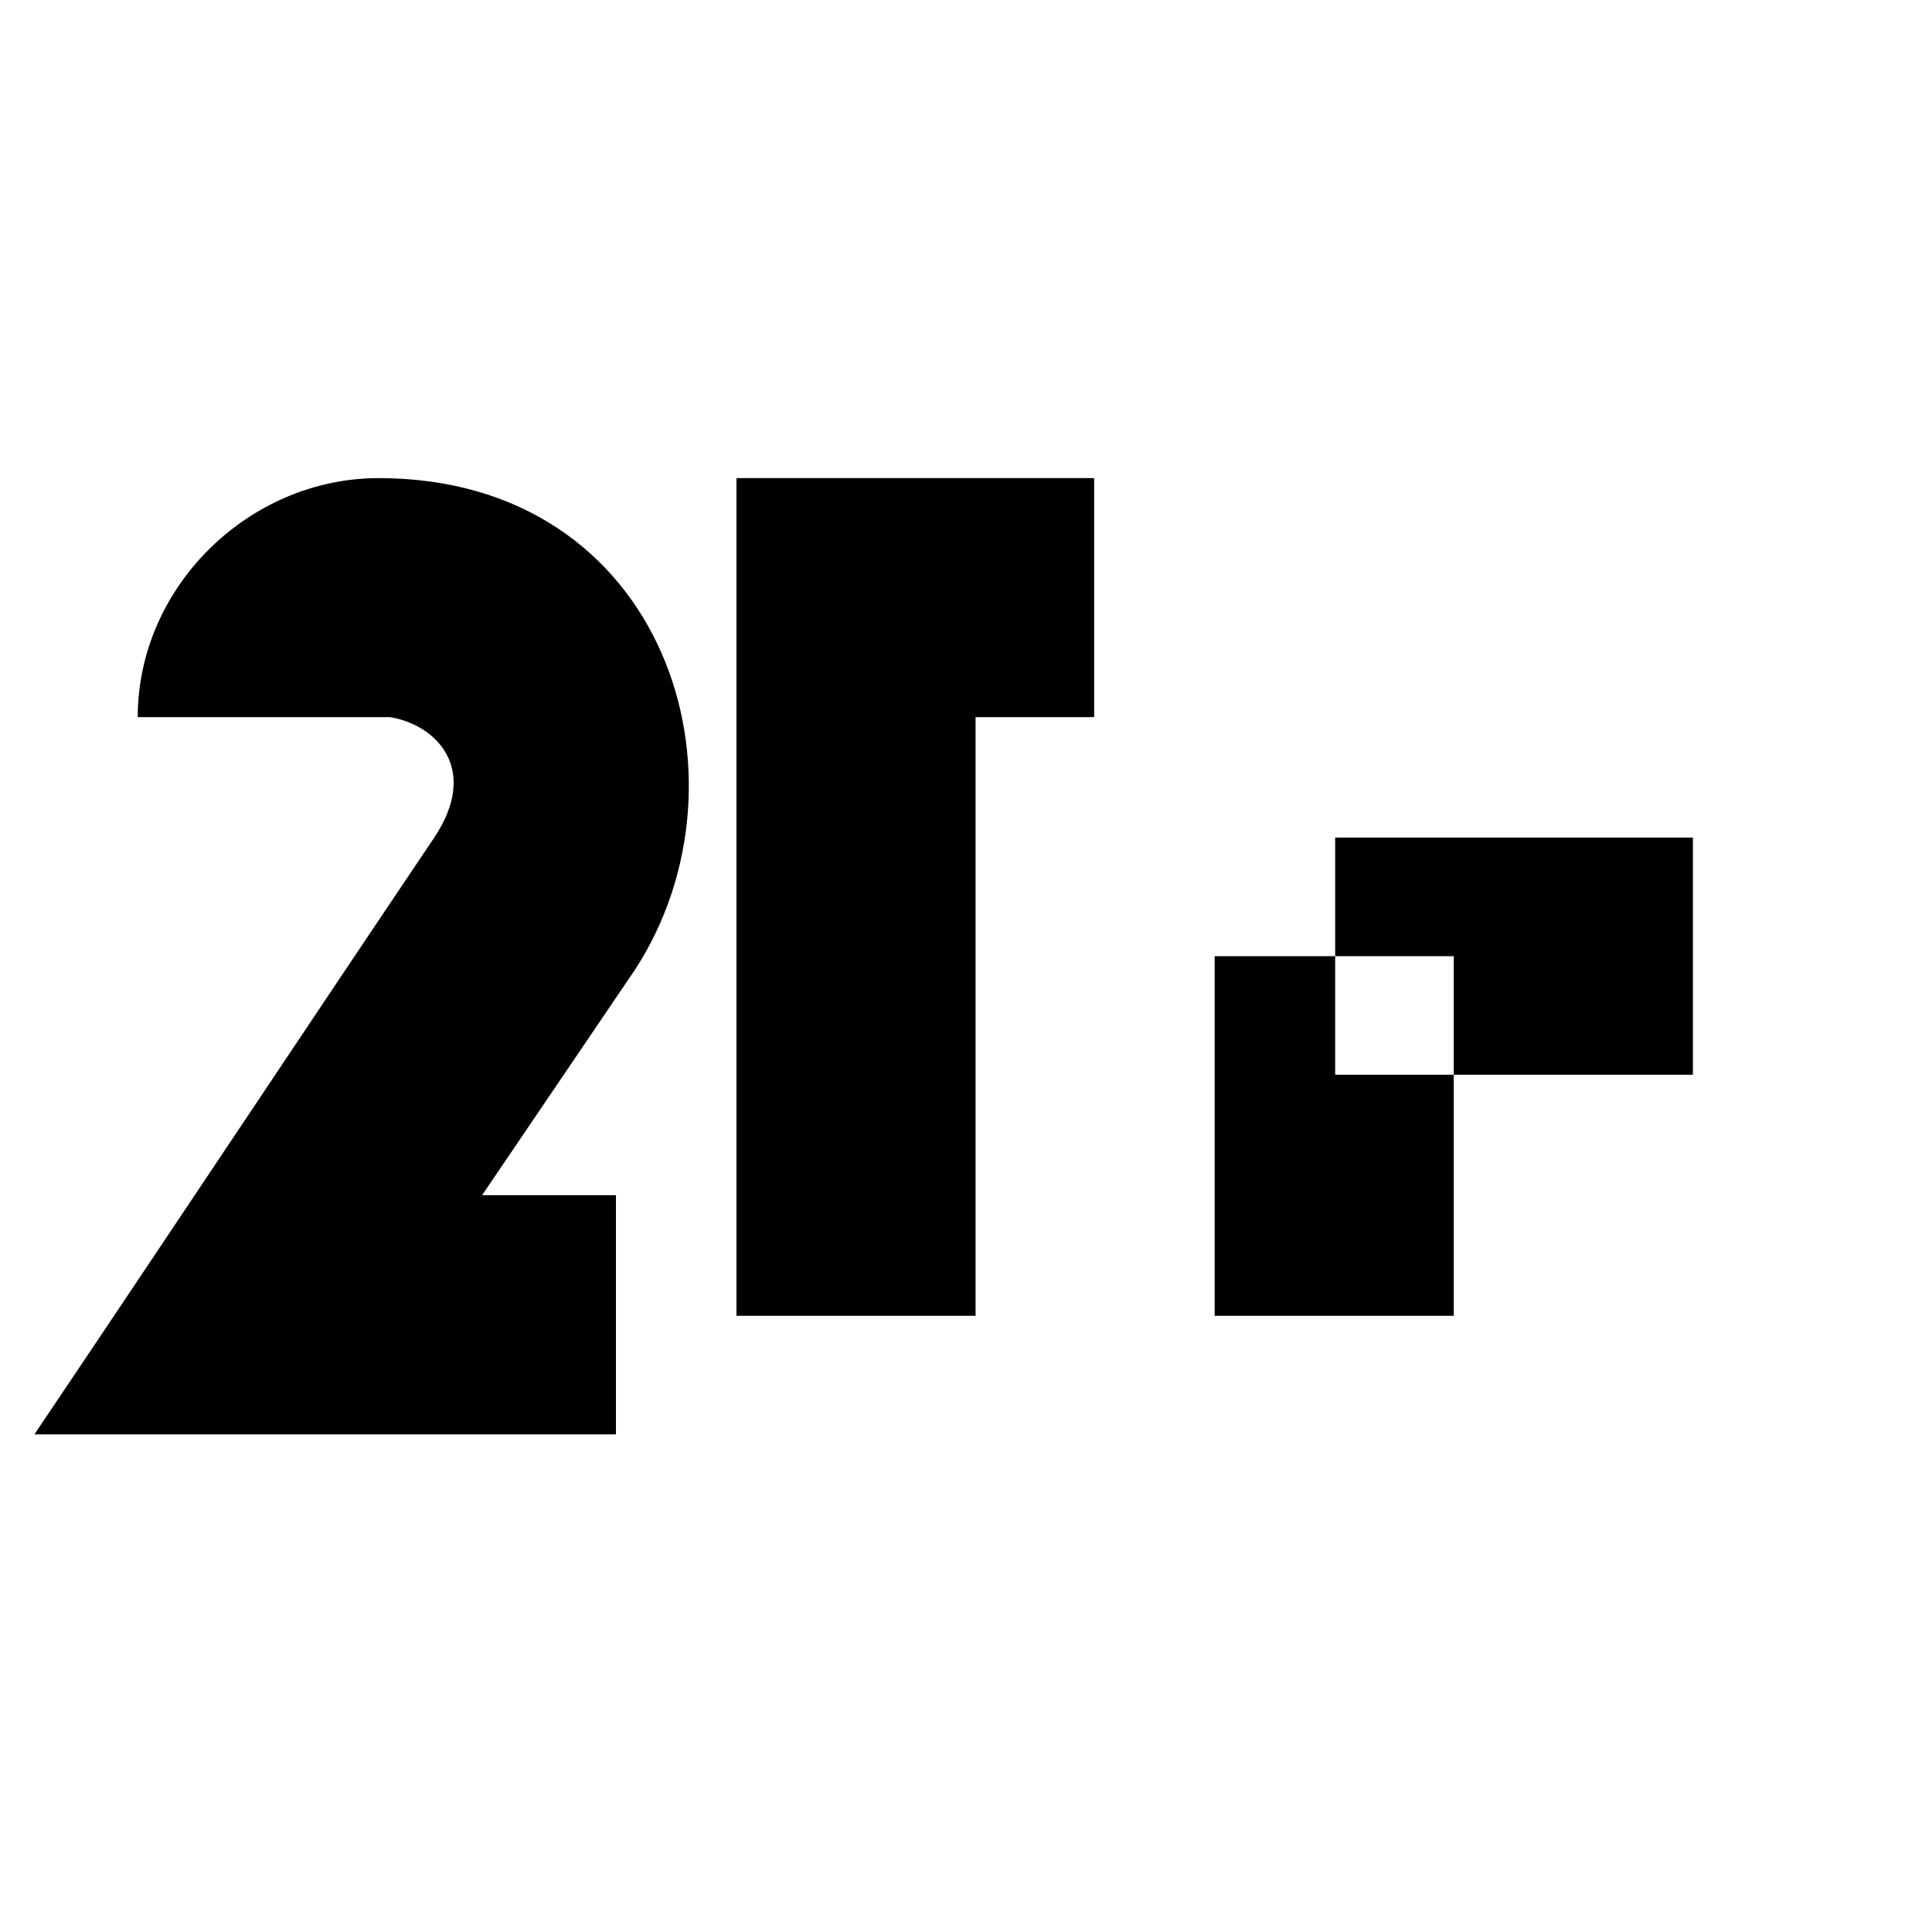
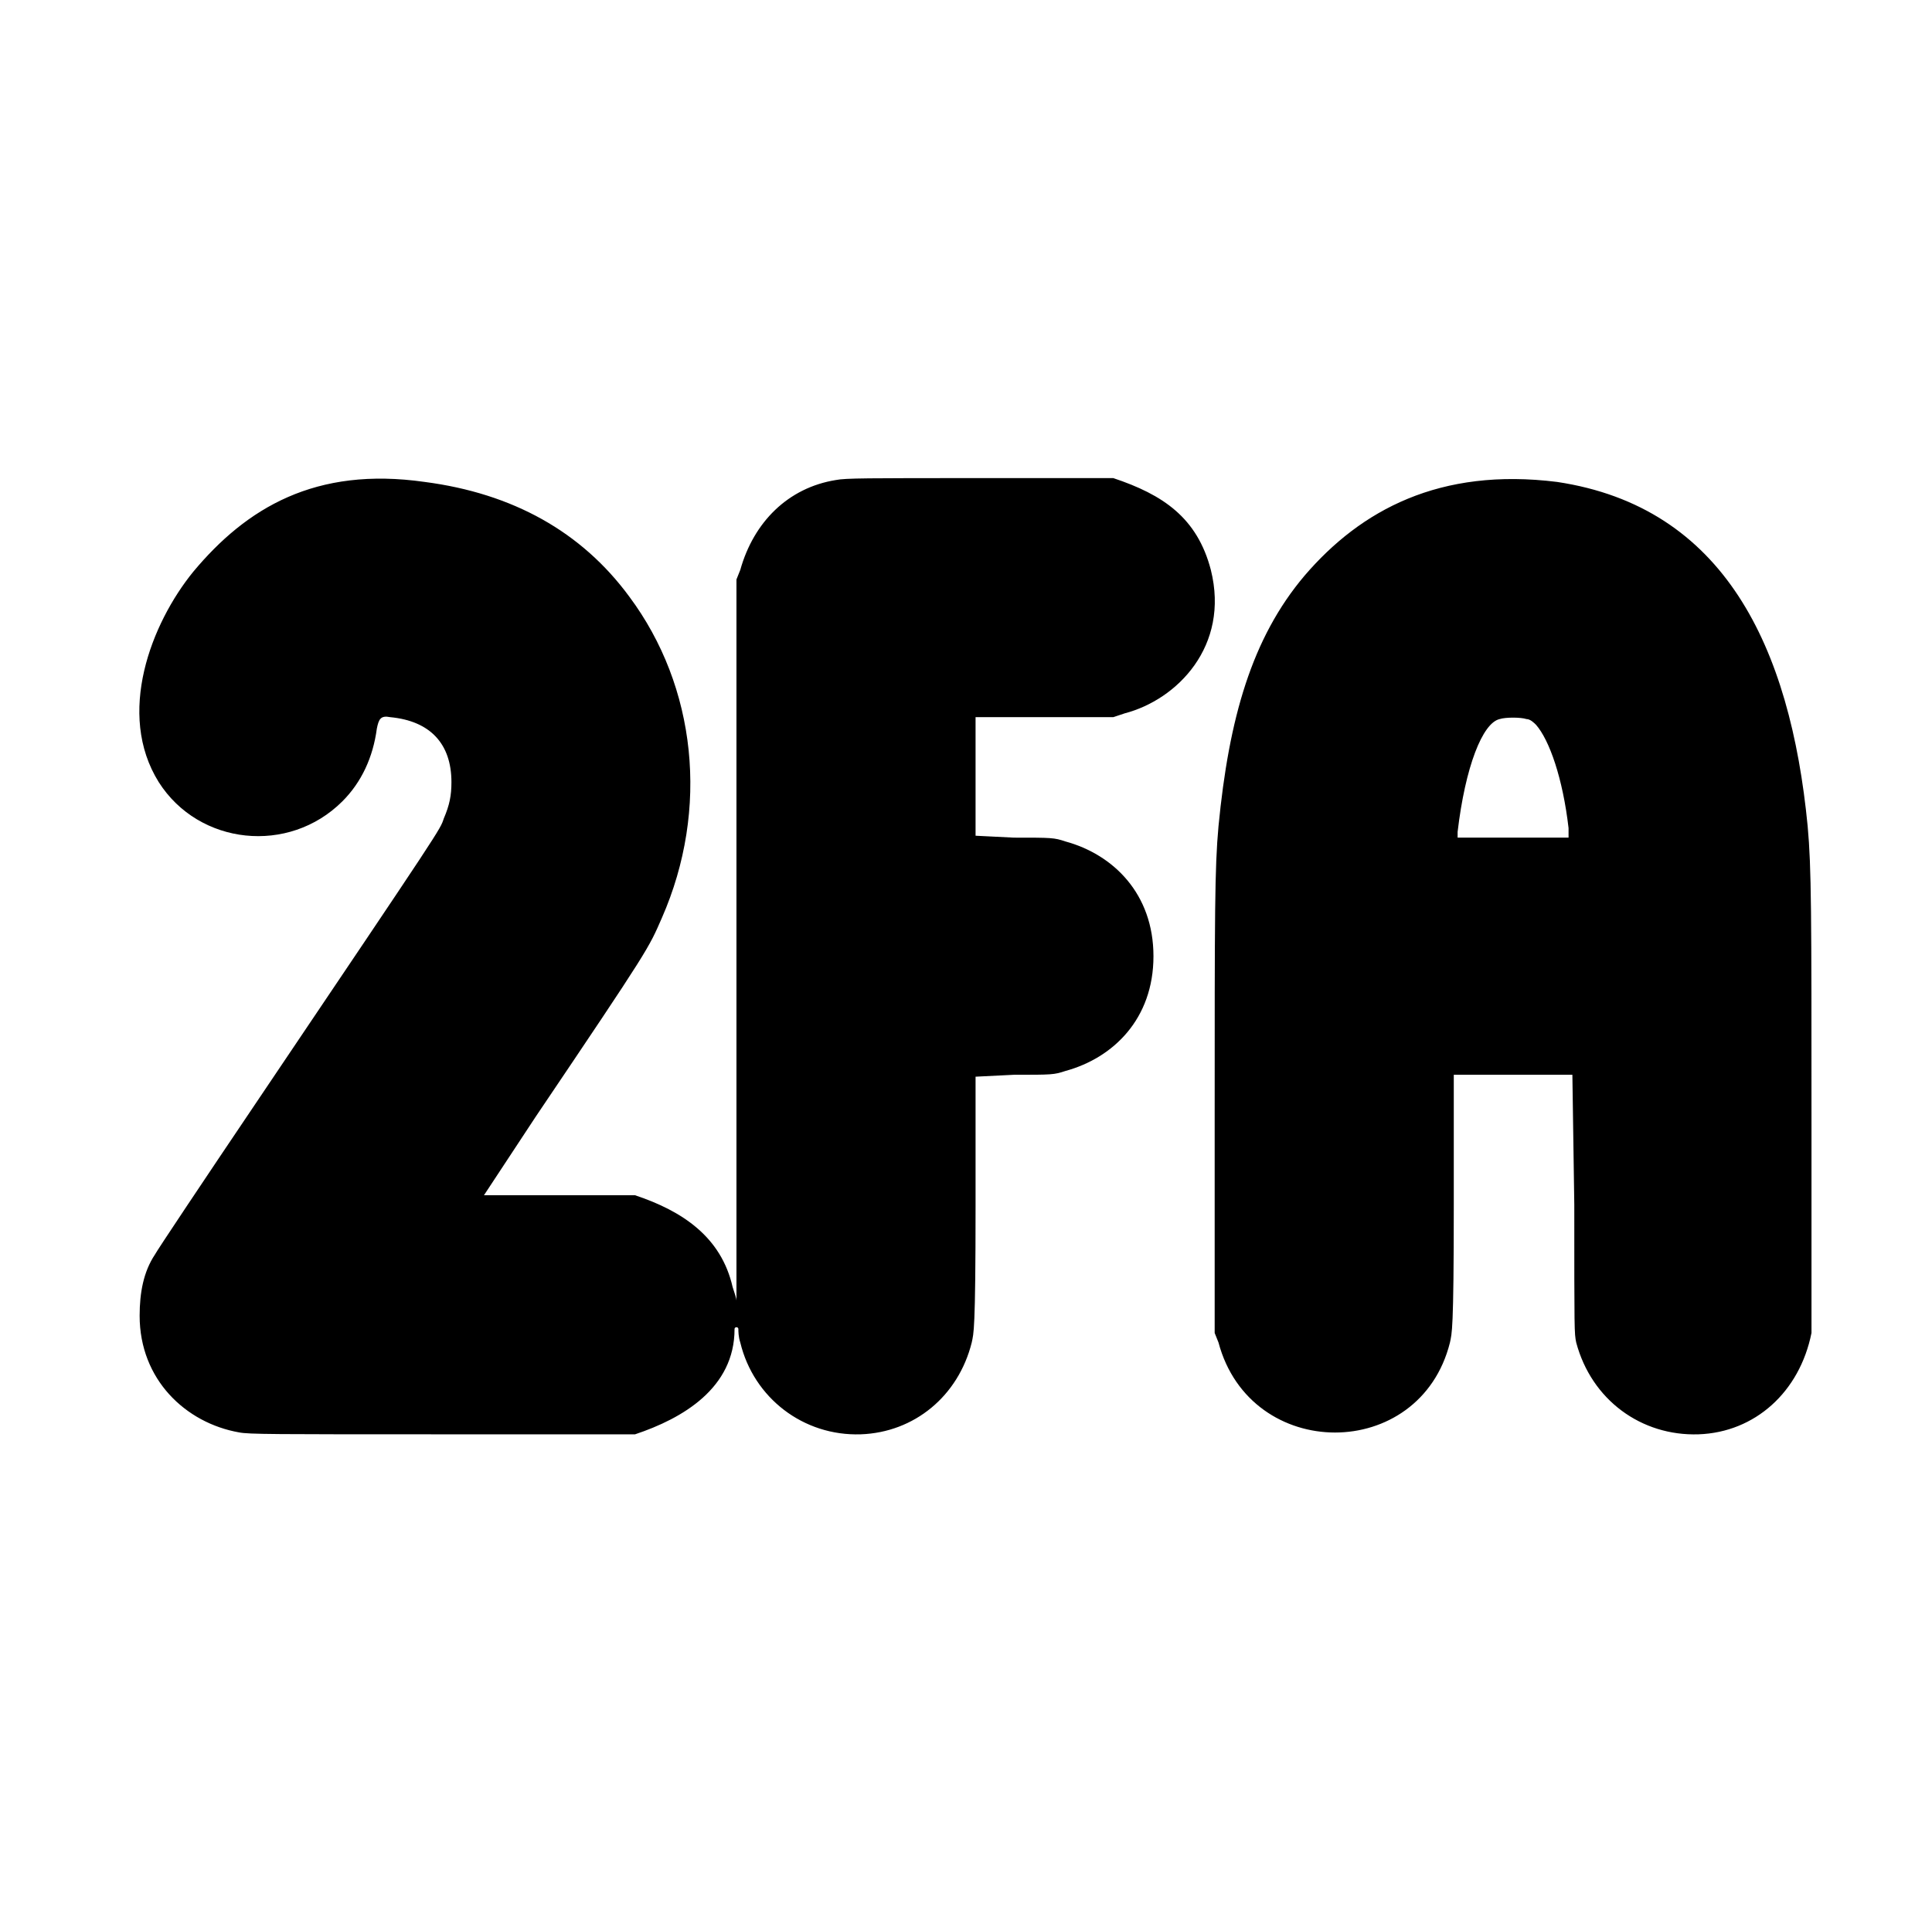
<svg xmlns="http://www.w3.org/2000/svg" version="1.1" viewBox="-10 0 1010 1000">
  <g transform="matrix(1 0 0 -1 0 800)">
-     <path fill="currentColor" d="M312 50h-304c70 104 139 208 209 312c24 36 1 59 -23 63h-132c0 68 58 125 126 125c150 0 199 -157 134 -257l-80 -118h70v-125zM375 112v438h187v-125h-62v-313h-125zM438 362v-124h93v124h-93zM438 362h93v-124h-93v124zM625 112v188h125v-188h-125zM812 112h126v188 h-126v-188zM688 362v-124h187v124h-187zM625 300c0 38 -15 250 156 250s157 -212 157 -250h-126c0 87 -13 125 -31 125s-31 -38 -31 -125h-125zM812 112v188h126v-188h-126zM688 362h187v-124h-187v124zM625 300h125c0 87 13 125 31 125s31 -38 31 -125h126 c0 38 14 250 -157 250s-156 -212 -156 -250zM688 362v-124h187v124h-187zM625 300c0 38 -15 250 156 250s157 -212 157 -250h-126c0 87 -13 125 -31 125s-31 -38 -31 -125h-125zM625 300h125c0 87 13 125 31 125s31 -38 31 -125h126c0 38 14 250 -157 250 s-156 -212 -156 -250z" />
+     <path fill="currentColor" d="M91 501c27.821 33.385 63.845 55.165 121 47c46 -6 82 -26 107 -60c35 -47 42 -111 17 -168c-7 -16 -6 -15 -66 -104l-27 -41h79c24.817 -8.272 45.052 -21.83 51 -48c1 -3 2 -6 2 -7v377l2 5c7 25 25 43 50 47c5 1 16 1 76 1h69 c25.942 -8.647 43.867 -20.655 51 -48c9.972 -39.888 -17.701 -67.878 -45 -75l-6 -2h-72v-62l20 -1c20 0 21 0 27 -2c24.991 -6.816 46 -27.35 46 -60c0 -32.752 -20.997 -53.181 -46 -60c-6 -2 -7 -2 -27 -2l-20 -1v-67c0 -67 -1 -67 -2 -72 c-7 -28 -30 -47 -58 -48c-30 -1 -56 19 -63 48c-1 3 -1 6 -1 7s-1 1 -1 1s-1 0 -1 -1c0 -30.776 -27.038 -46.679 -52 -55h-101c-88 0 -101 0 -106 1c-27.917 4.926 -52 27.619 -52 61c0 12 2 23 8 32c1 2 25 38 54 81c97 144 95 141 97 147c3 7 4 12 4 19 c0 20 -11 32 -32 34c-5 1 -6 -1 -7 -6c-2 -15 -8 -28 -18 -38c-28 -28 -75 -23 -96 10c-22.334 35.734 -4.009 82.912 18 110zM672 499c29.4 34.3 70.665 56.667 132 49c87.3 -13.095 121.913 -86.105 131 -180c2 -22 2 -45 2 -156v-109 c-6.185 -30.924 -29.599 -51.95 -59 -53c-30 -1 -56 18 -64 48c-1 5 -1 5 -1 72l-1 68h-62v-68c0 -67 -1 -67 -2 -72c-15.703 -62.811 -104.28 -62.698 -121 0l-2 5v110c0 111 0 133 2 155c5.445 56.269 17.309 98.275 45 131zM774 424c-9 -2 -18 -25 -22 -59 v-3h58v5c-3 26 -10 46 -17 54c-1 1 -3 3 -5 3c-3 1 -11 1 -14 0z" />
  </g>
</svg>
